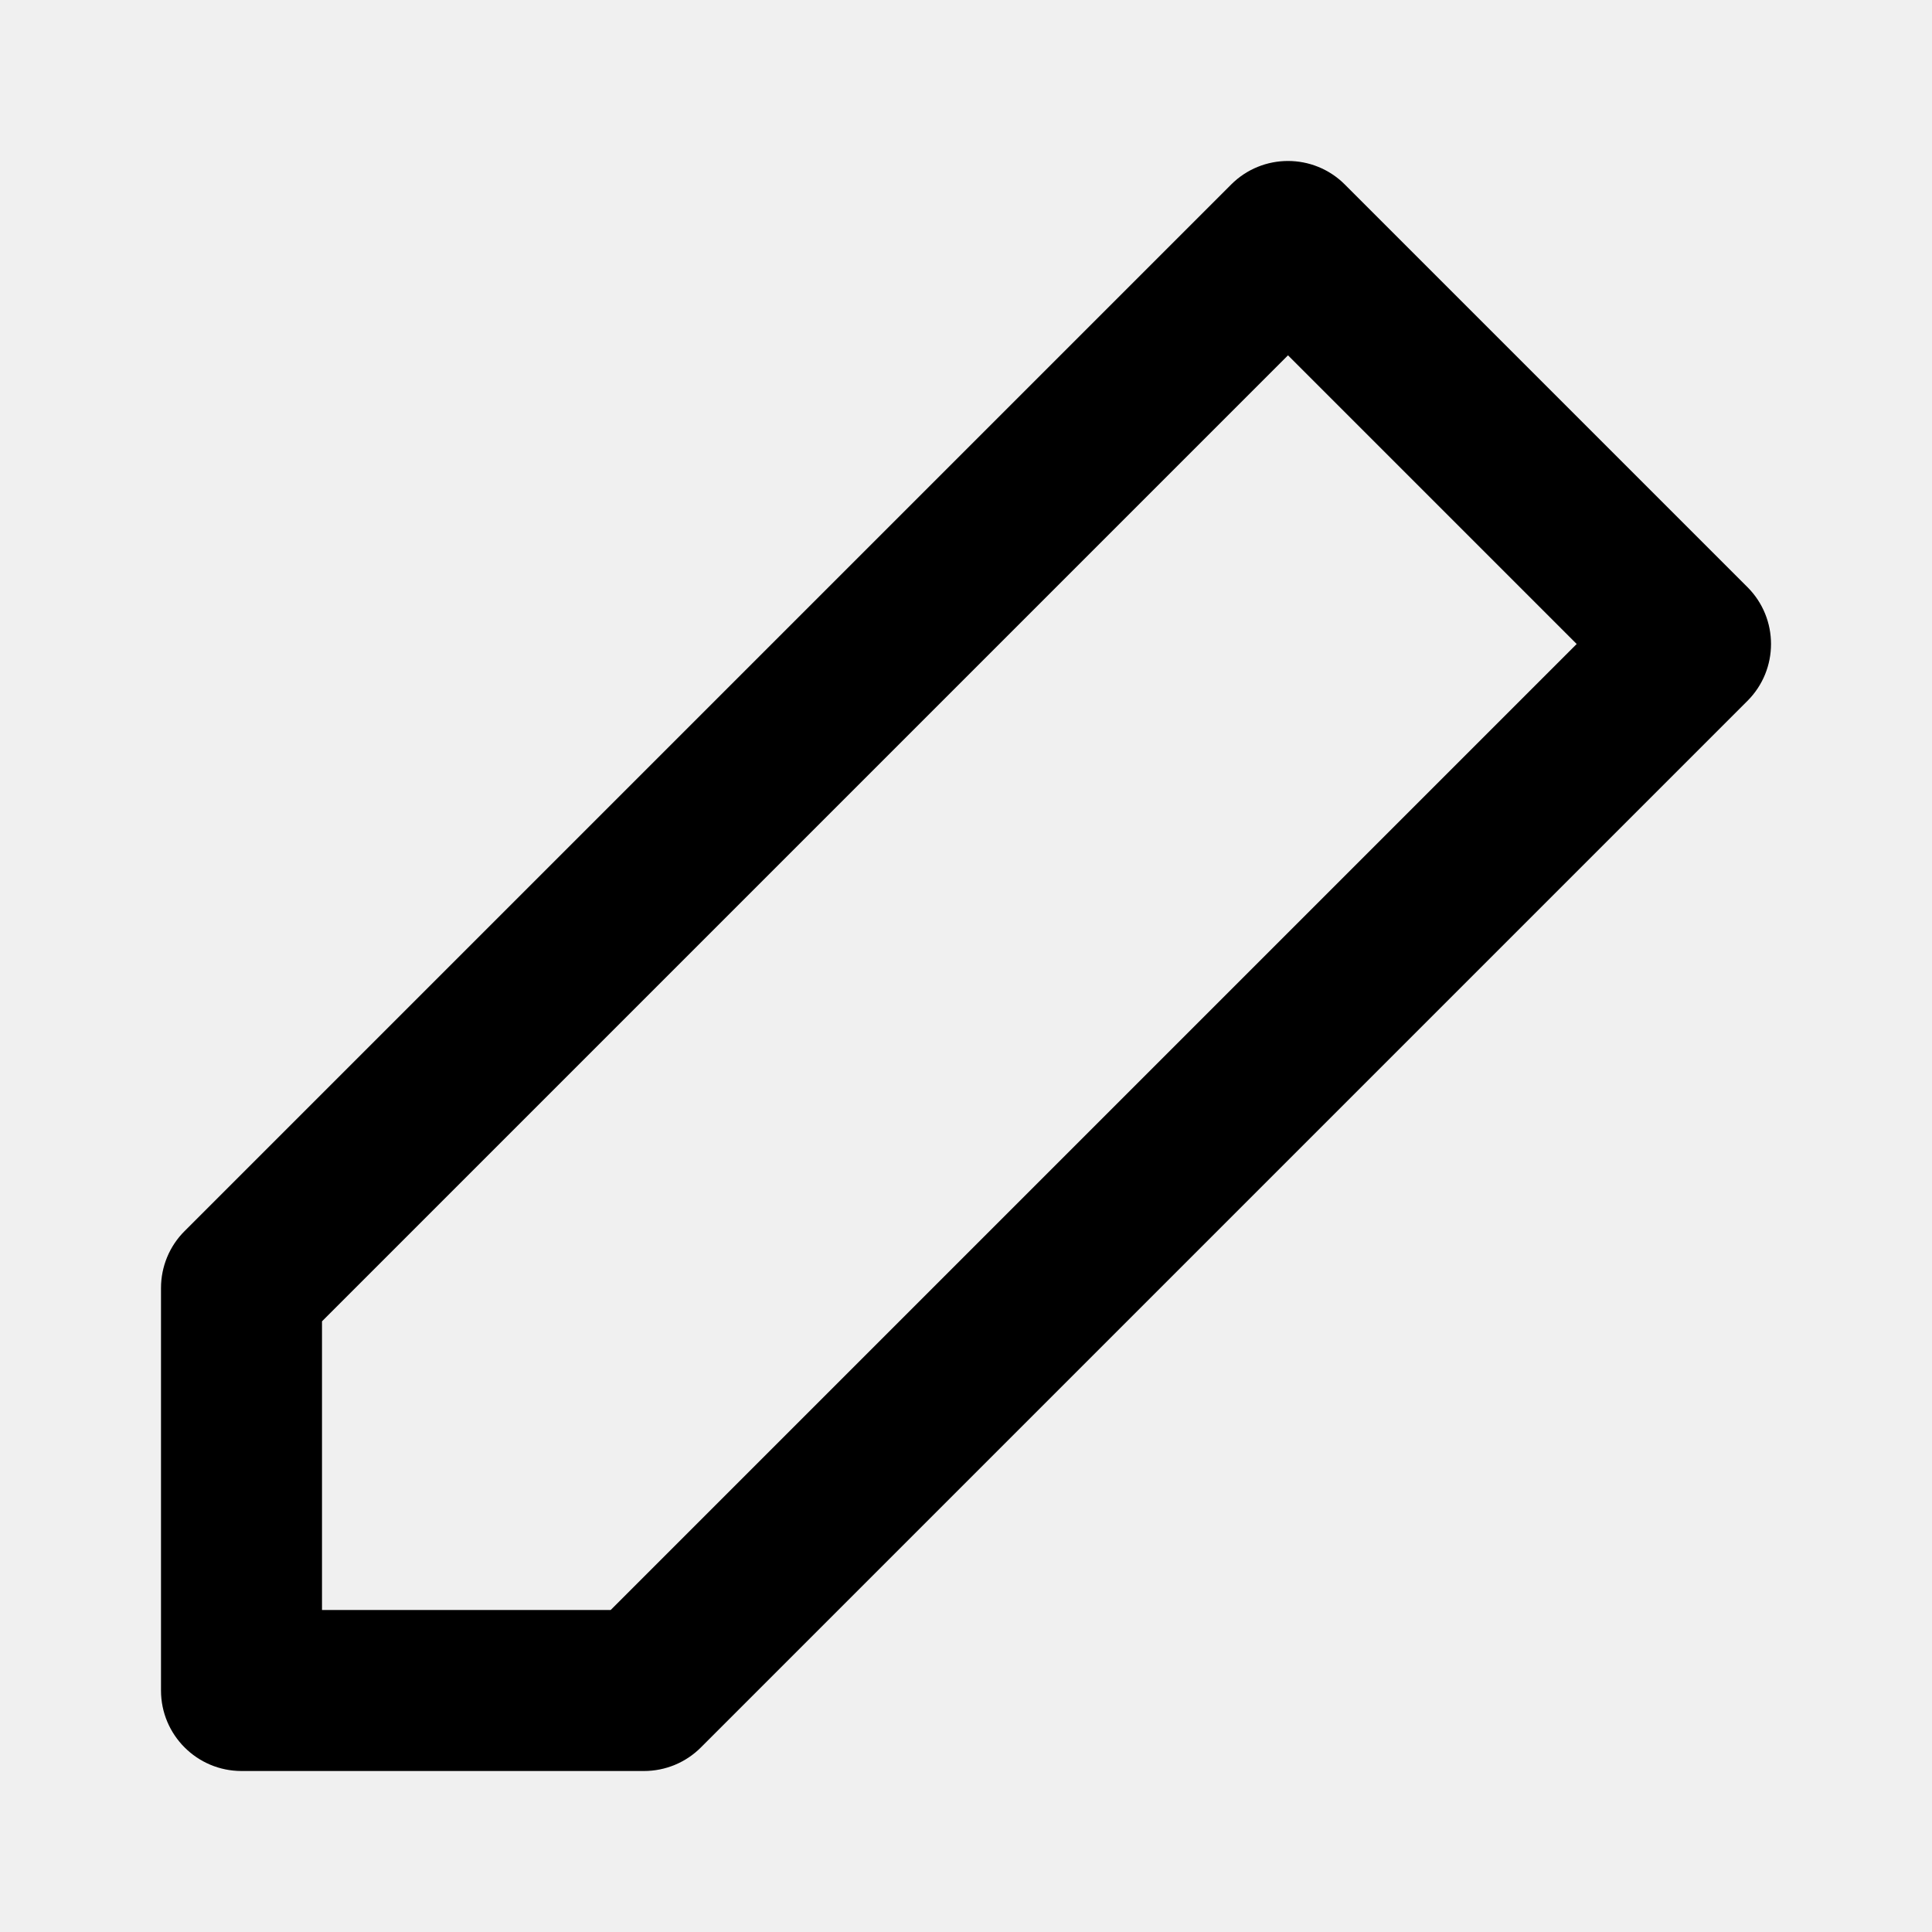
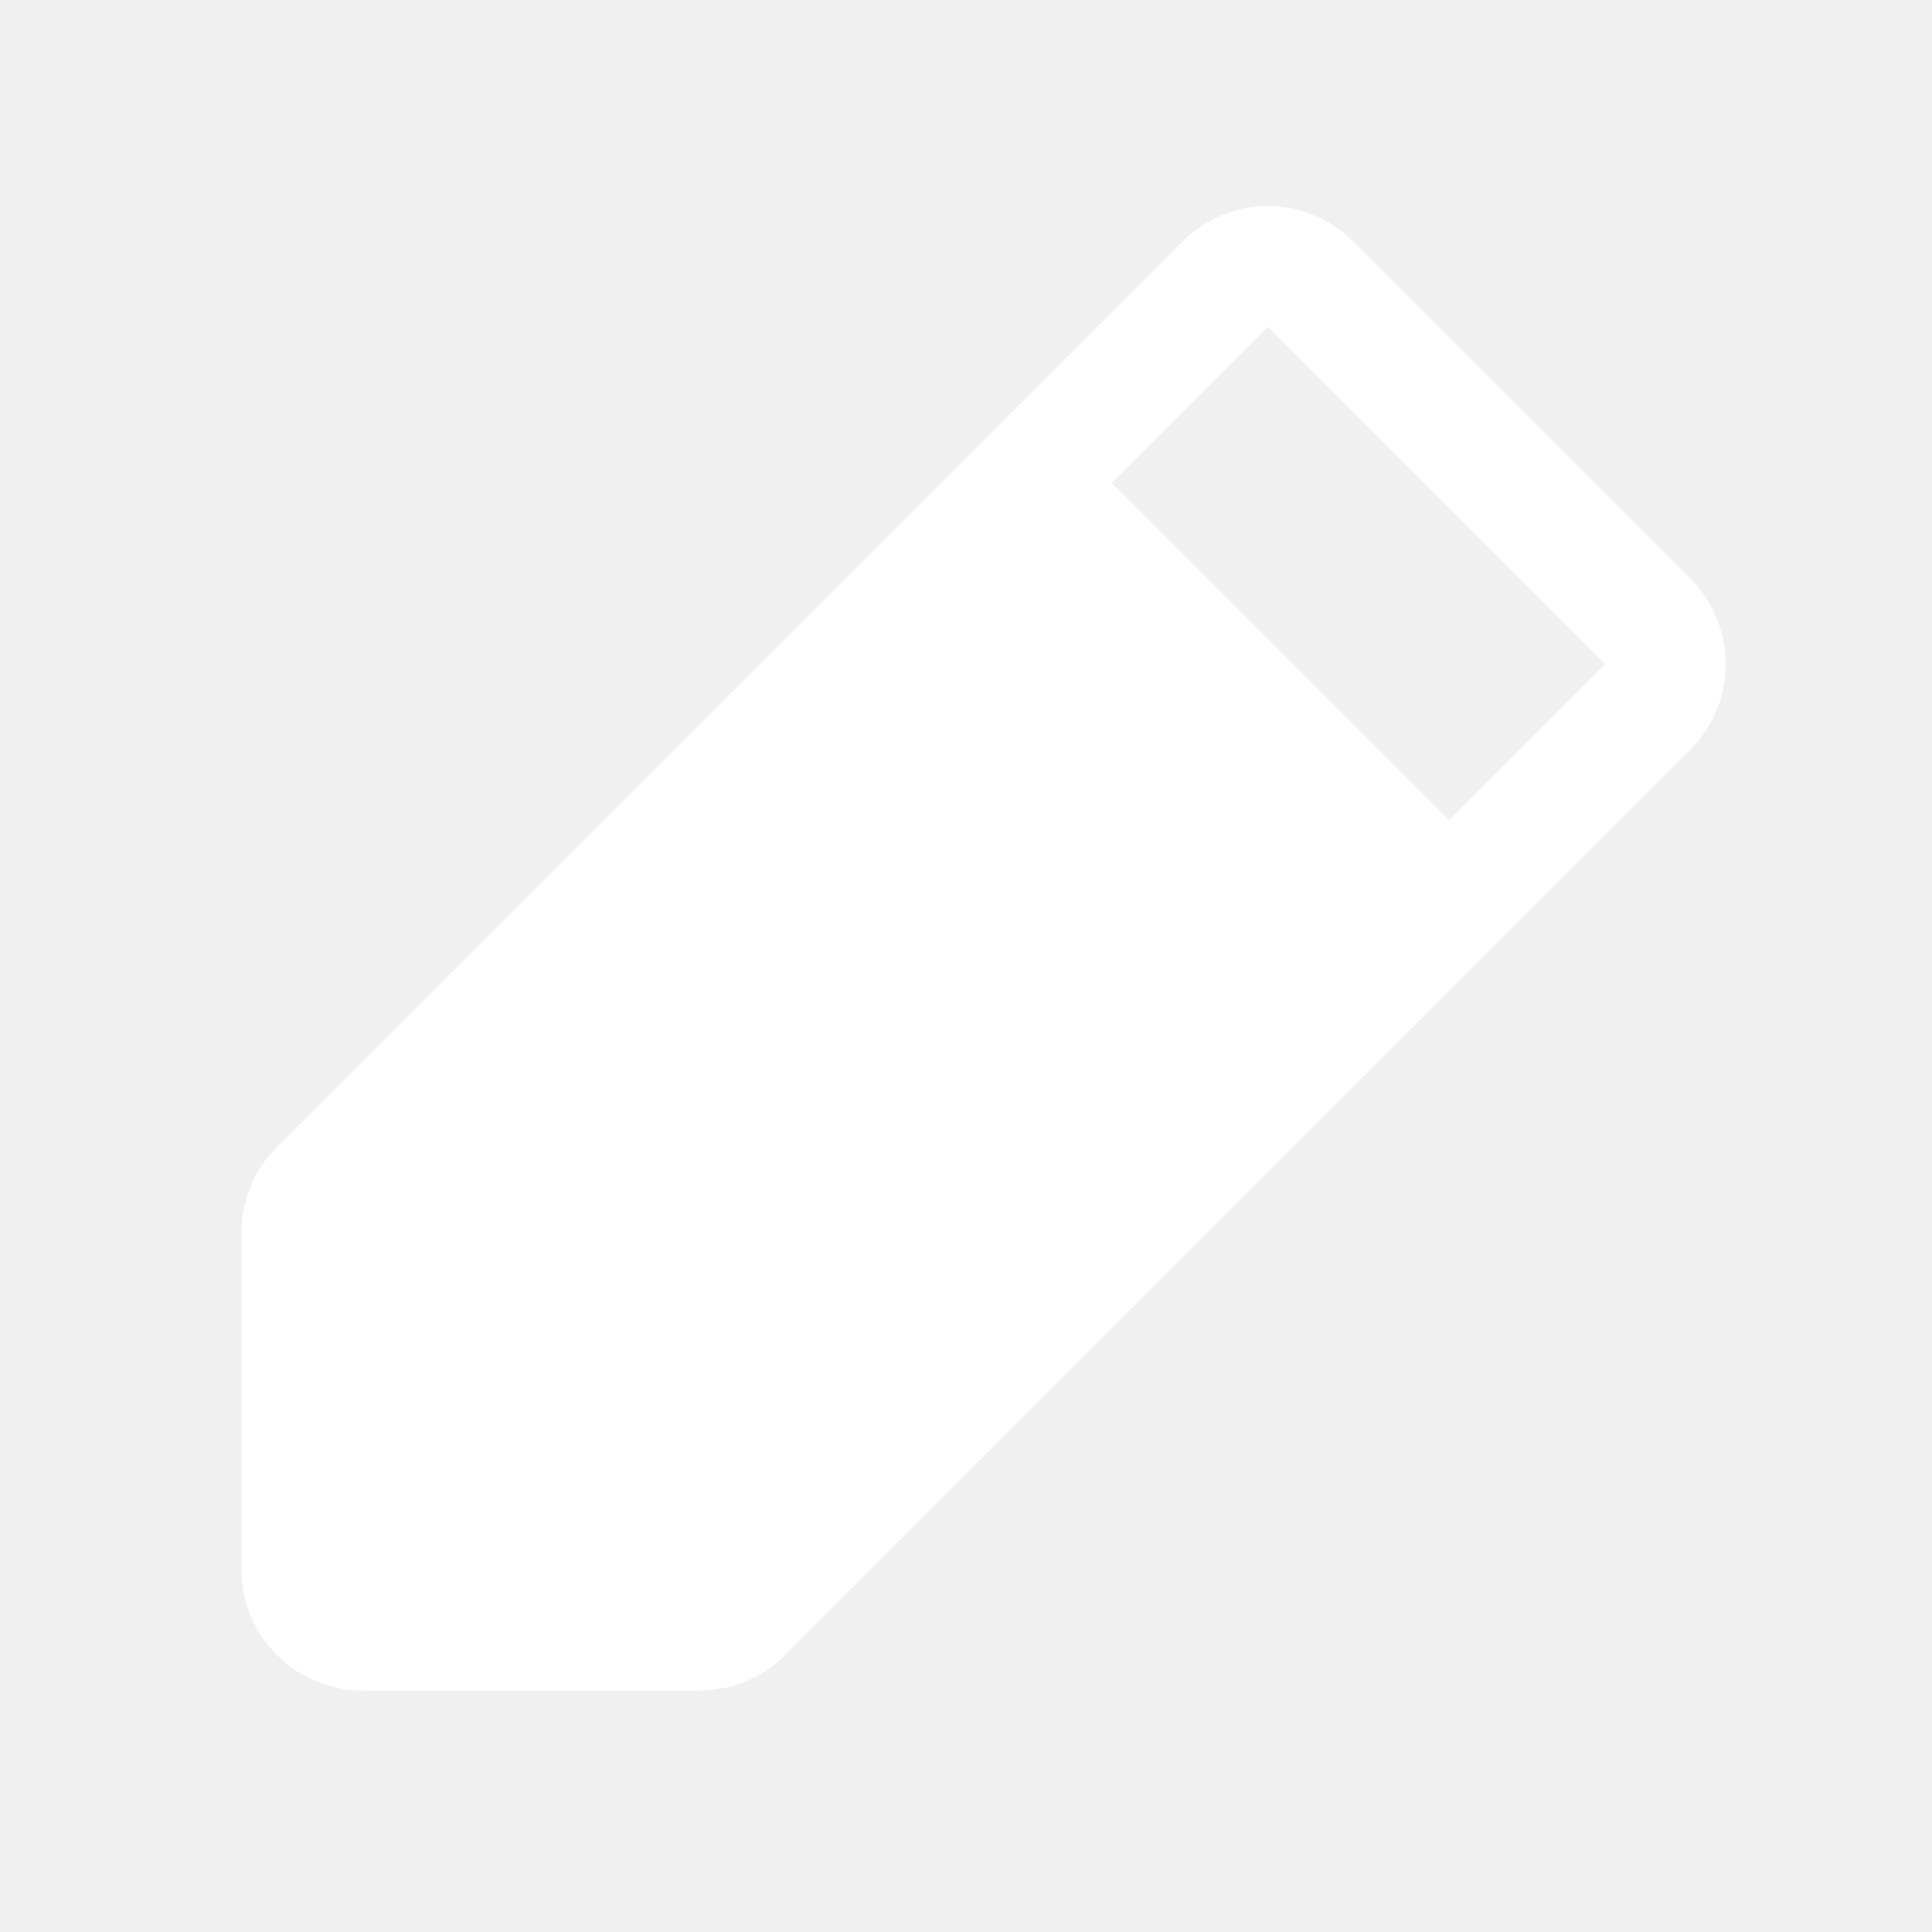
- <svg xmlns="http://www.w3.org/2000/svg" width="24" height="24" viewBox="0 0 24 24" fill="none">
-   <path fill-rule="evenodd" clip-rule="evenodd" d="M21.707 7.293L16.707 2.293C16.317 1.902 15.683 1.902 15.293 2.293L2.293 15.293C2.105 15.48 2 15.735 2 16V21C2 21.552 2.448 22 3 22H8C8.265 22 8.52 21.895 8.707 21.707L21.707 8.707C22.098 8.317 22.098 7.683 21.707 7.293ZM4 20V16.414L16 4.414L19.586 8L7.586 20H4Z" fill="currentColor" />
+ <svg xmlns="http://www.w3.org/2000/svg" width="12" height="12" viewBox="0 0 12 12" fill="none">
+   <path d="M10.5 3.595L8.405 1.5C8.336 1.43 8.253 1.375 8.162 1.337C8.071 1.3 7.974 1.28 7.875 1.28C7.777 1.28 7.679 1.3 7.588 1.337C7.497 1.375 7.414 1.43 7.345 1.5L6.11 2.735L6.11 2.735L6.11 2.735L1.72 7.125C1.65 7.194 1.594 7.277 1.557 7.368C1.519 7.459 1.5 7.557 1.5 7.655V9.75C1.5 9.949 1.579 10.139 1.72 10.28C1.861 10.421 2.051 10.5 2.25 10.5H4.345C4.443 10.5 4.541 10.481 4.632 10.443C4.723 10.406 4.806 10.35 4.875 10.28L10.5 4.655C10.64 4.515 10.719 4.324 10.719 4.125C10.719 3.926 10.64 3.735 10.5 3.595ZM9 5.095L6.905 3L7.875 2.03L9.97 4.125L9 5.095Z" fill="white" />
</svg>
